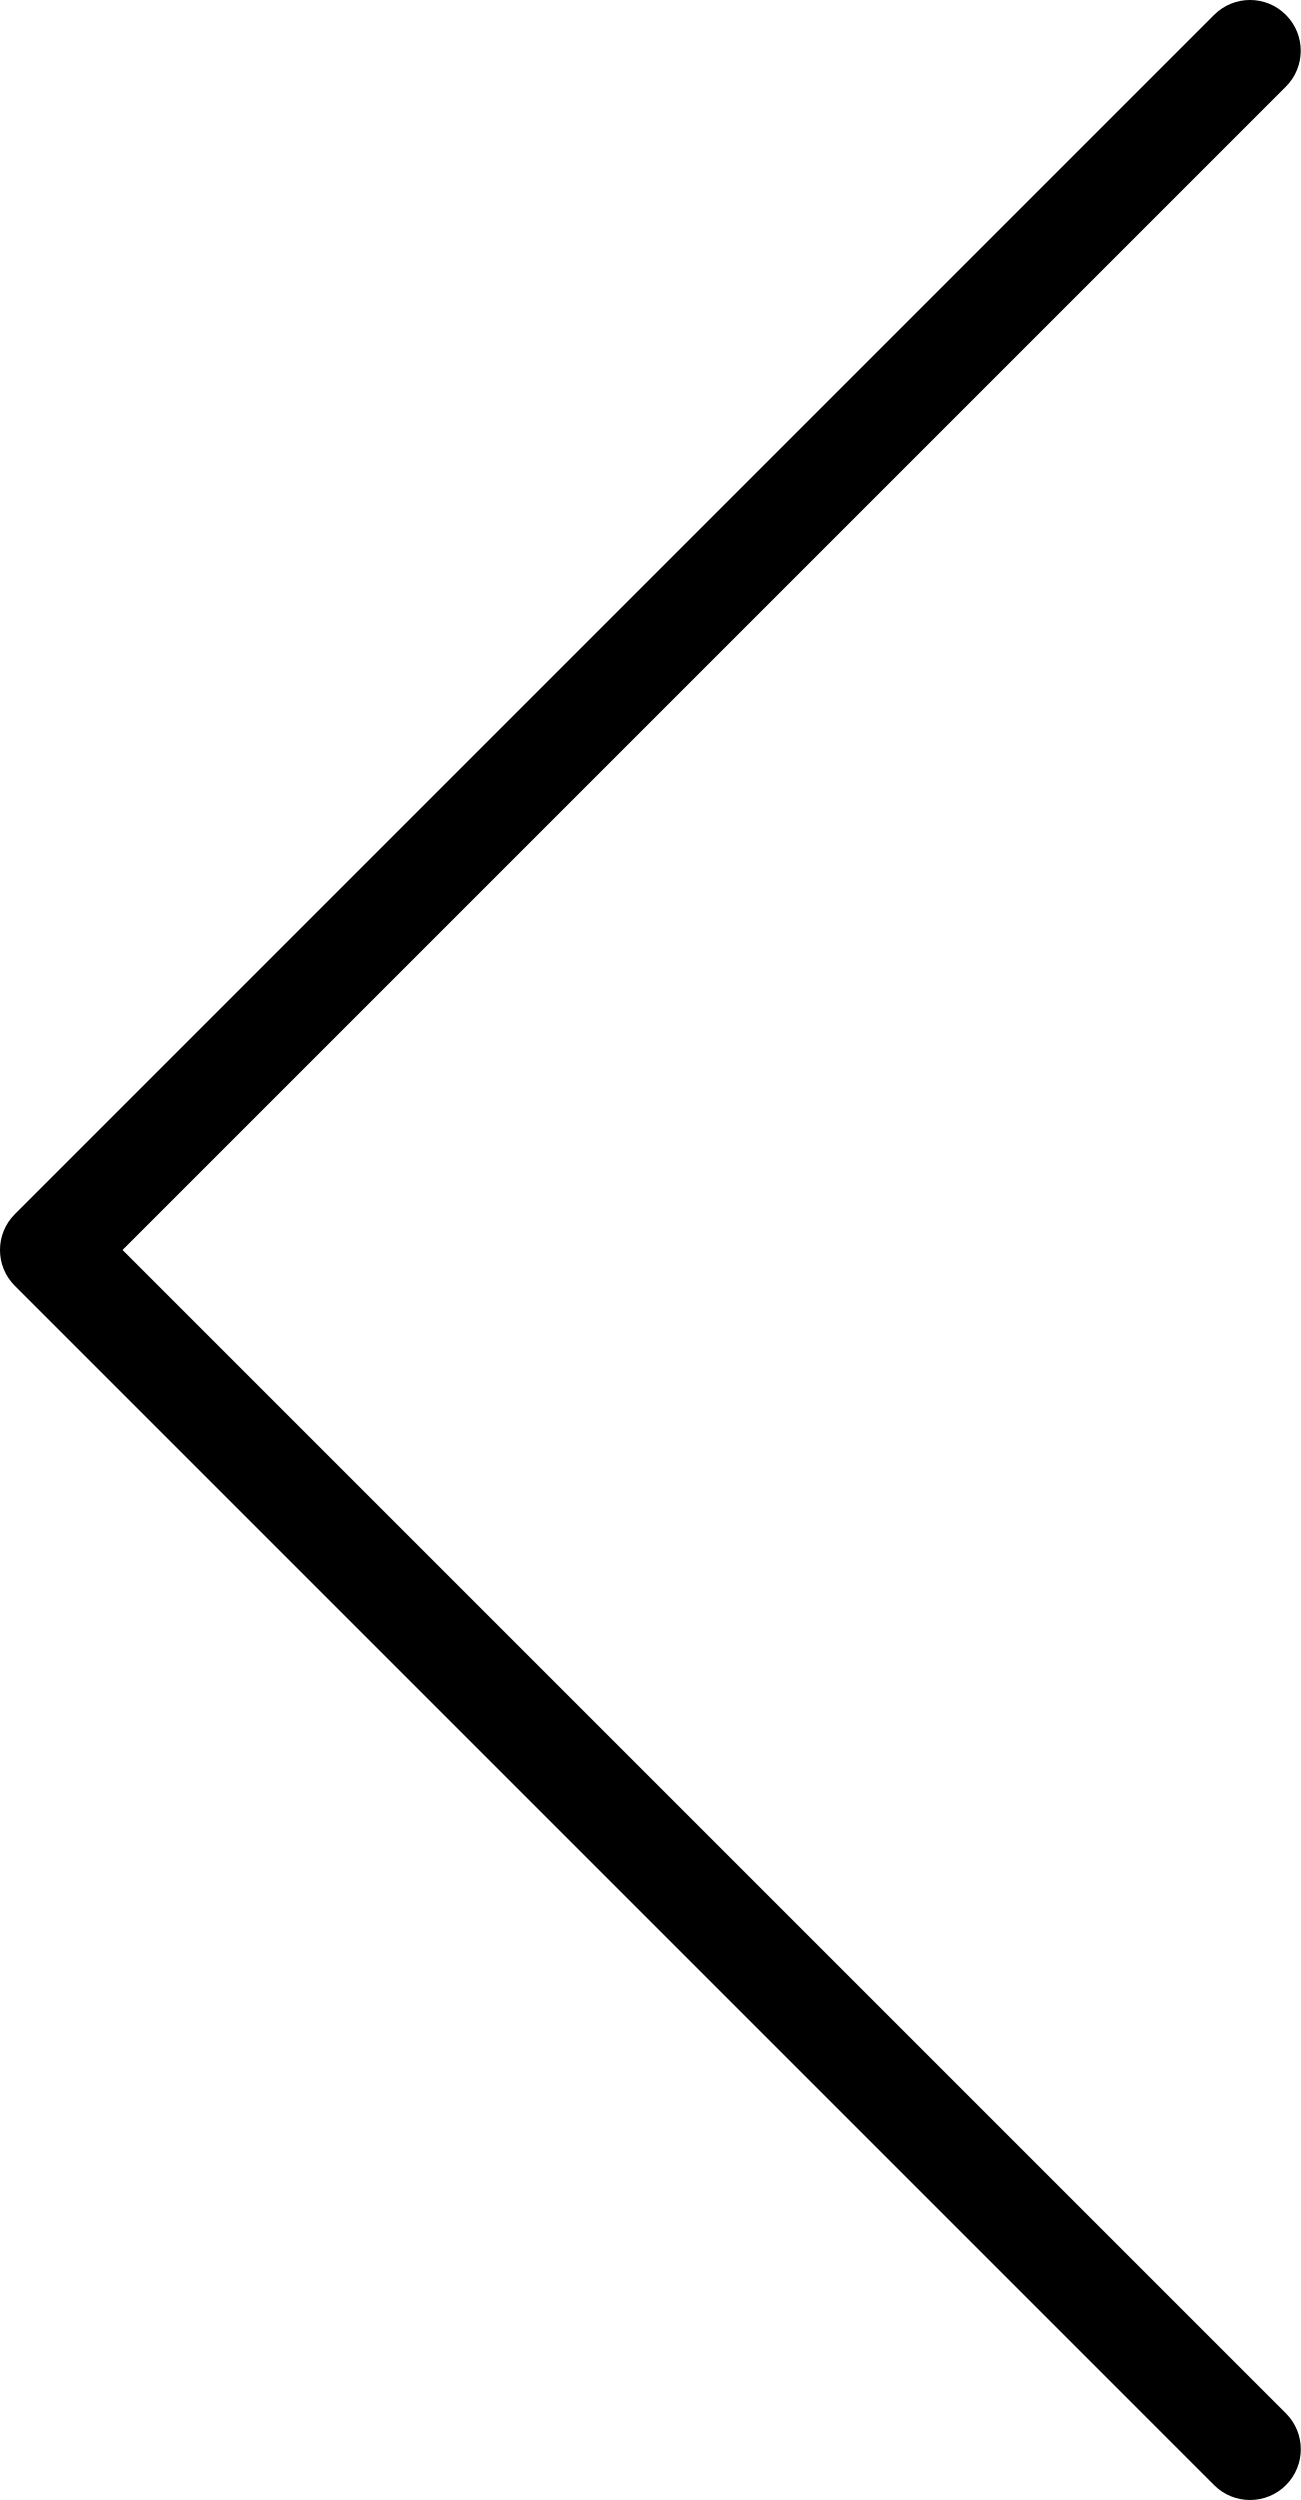
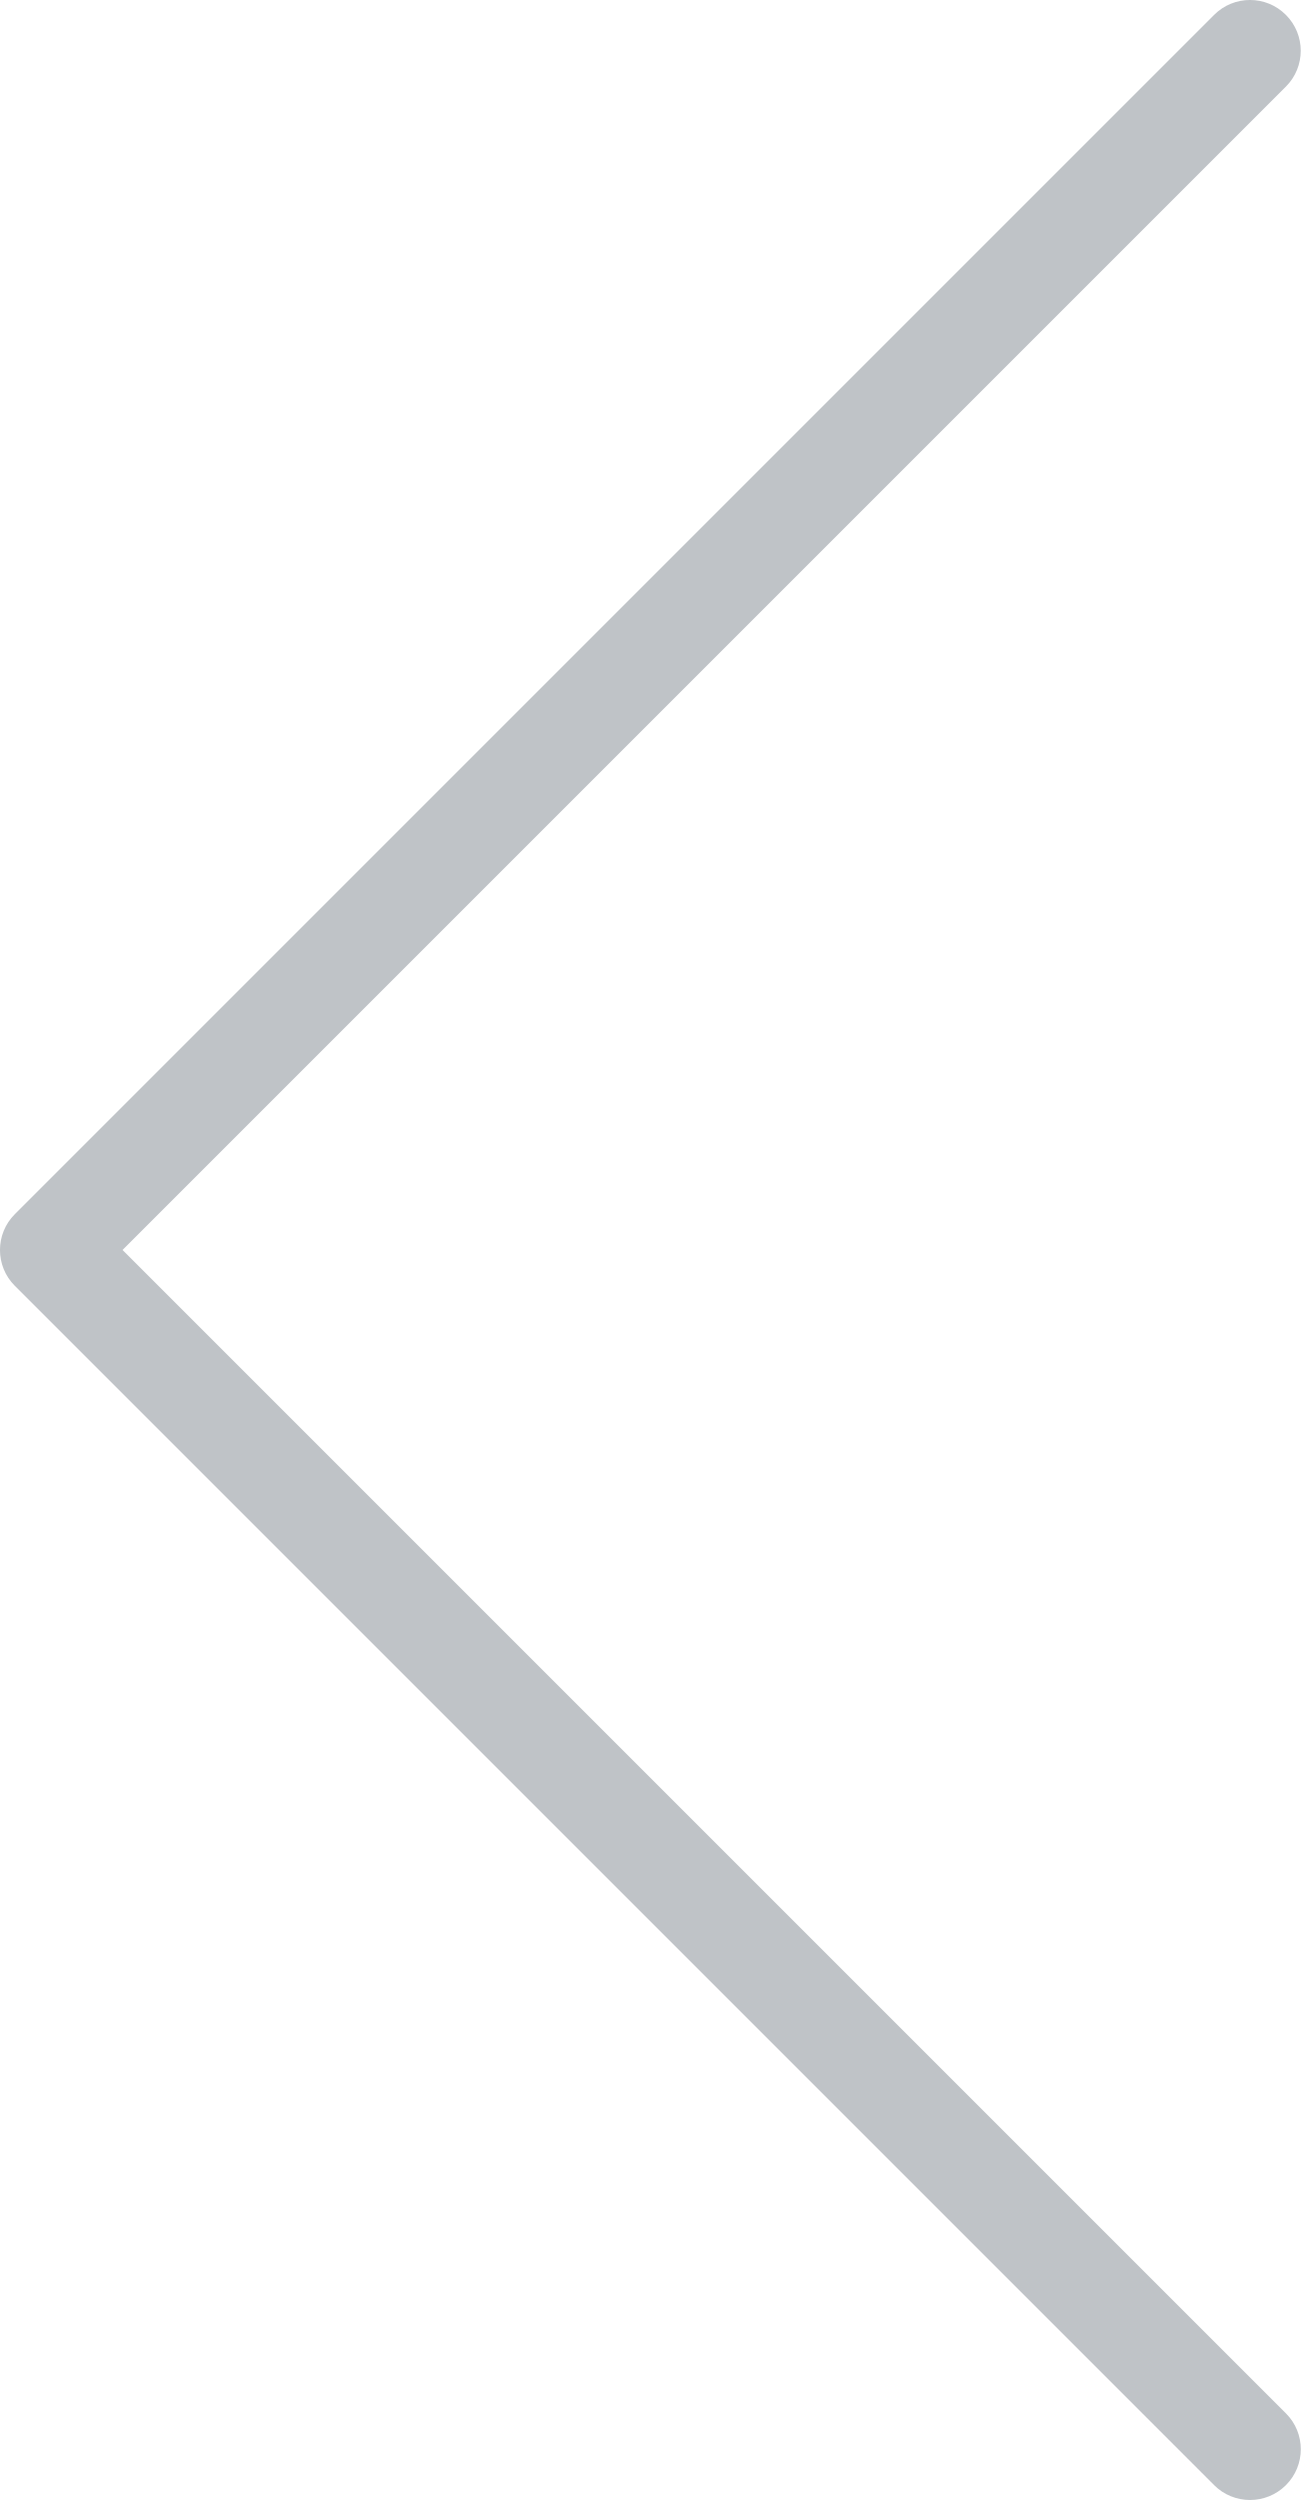
<svg xmlns="http://www.w3.org/2000/svg" version="1.1" id="Layer_1" x="0px" y="0px" width="21.706px" height="41.719px" viewBox="0 0 21.706 41.719" enable-background="new 0 0 21.706 41.719" xml:space="preserve">
-   <path d="M2.045,20.859L21.458,1.446c0.331-0.331,0.331-0.867,0-1.198c-0.33-0.331-0.867-0.331-1.197,0L0.248,20.261 c-0.331,0.33-0.331,0.867,0,1.197l20.013,20.013c0.164,0.165,0.382,0.248,0.599,0.248s0.434-0.083,0.599-0.248 c0.331-0.331,0.331-0.867,0-1.198L2.045,20.859z" />
+   <path fill="rgba(40, 54, 69, 0.3)" d="M2.045,20.859L21.458,1.446c0.331-0.331,0.331-0.867,0-1.198c-0.33-0.331-0.867-0.331-1.197,0L0.248,20.261 c-0.331,0.33-0.331,0.867,0,1.197l20.013,20.013c0.164,0.165,0.382,0.248,0.599,0.248s0.434-0.083,0.599-0.248 c0.331-0.331,0.331-0.867,0-1.198L2.045,20.859z" />
</svg>
